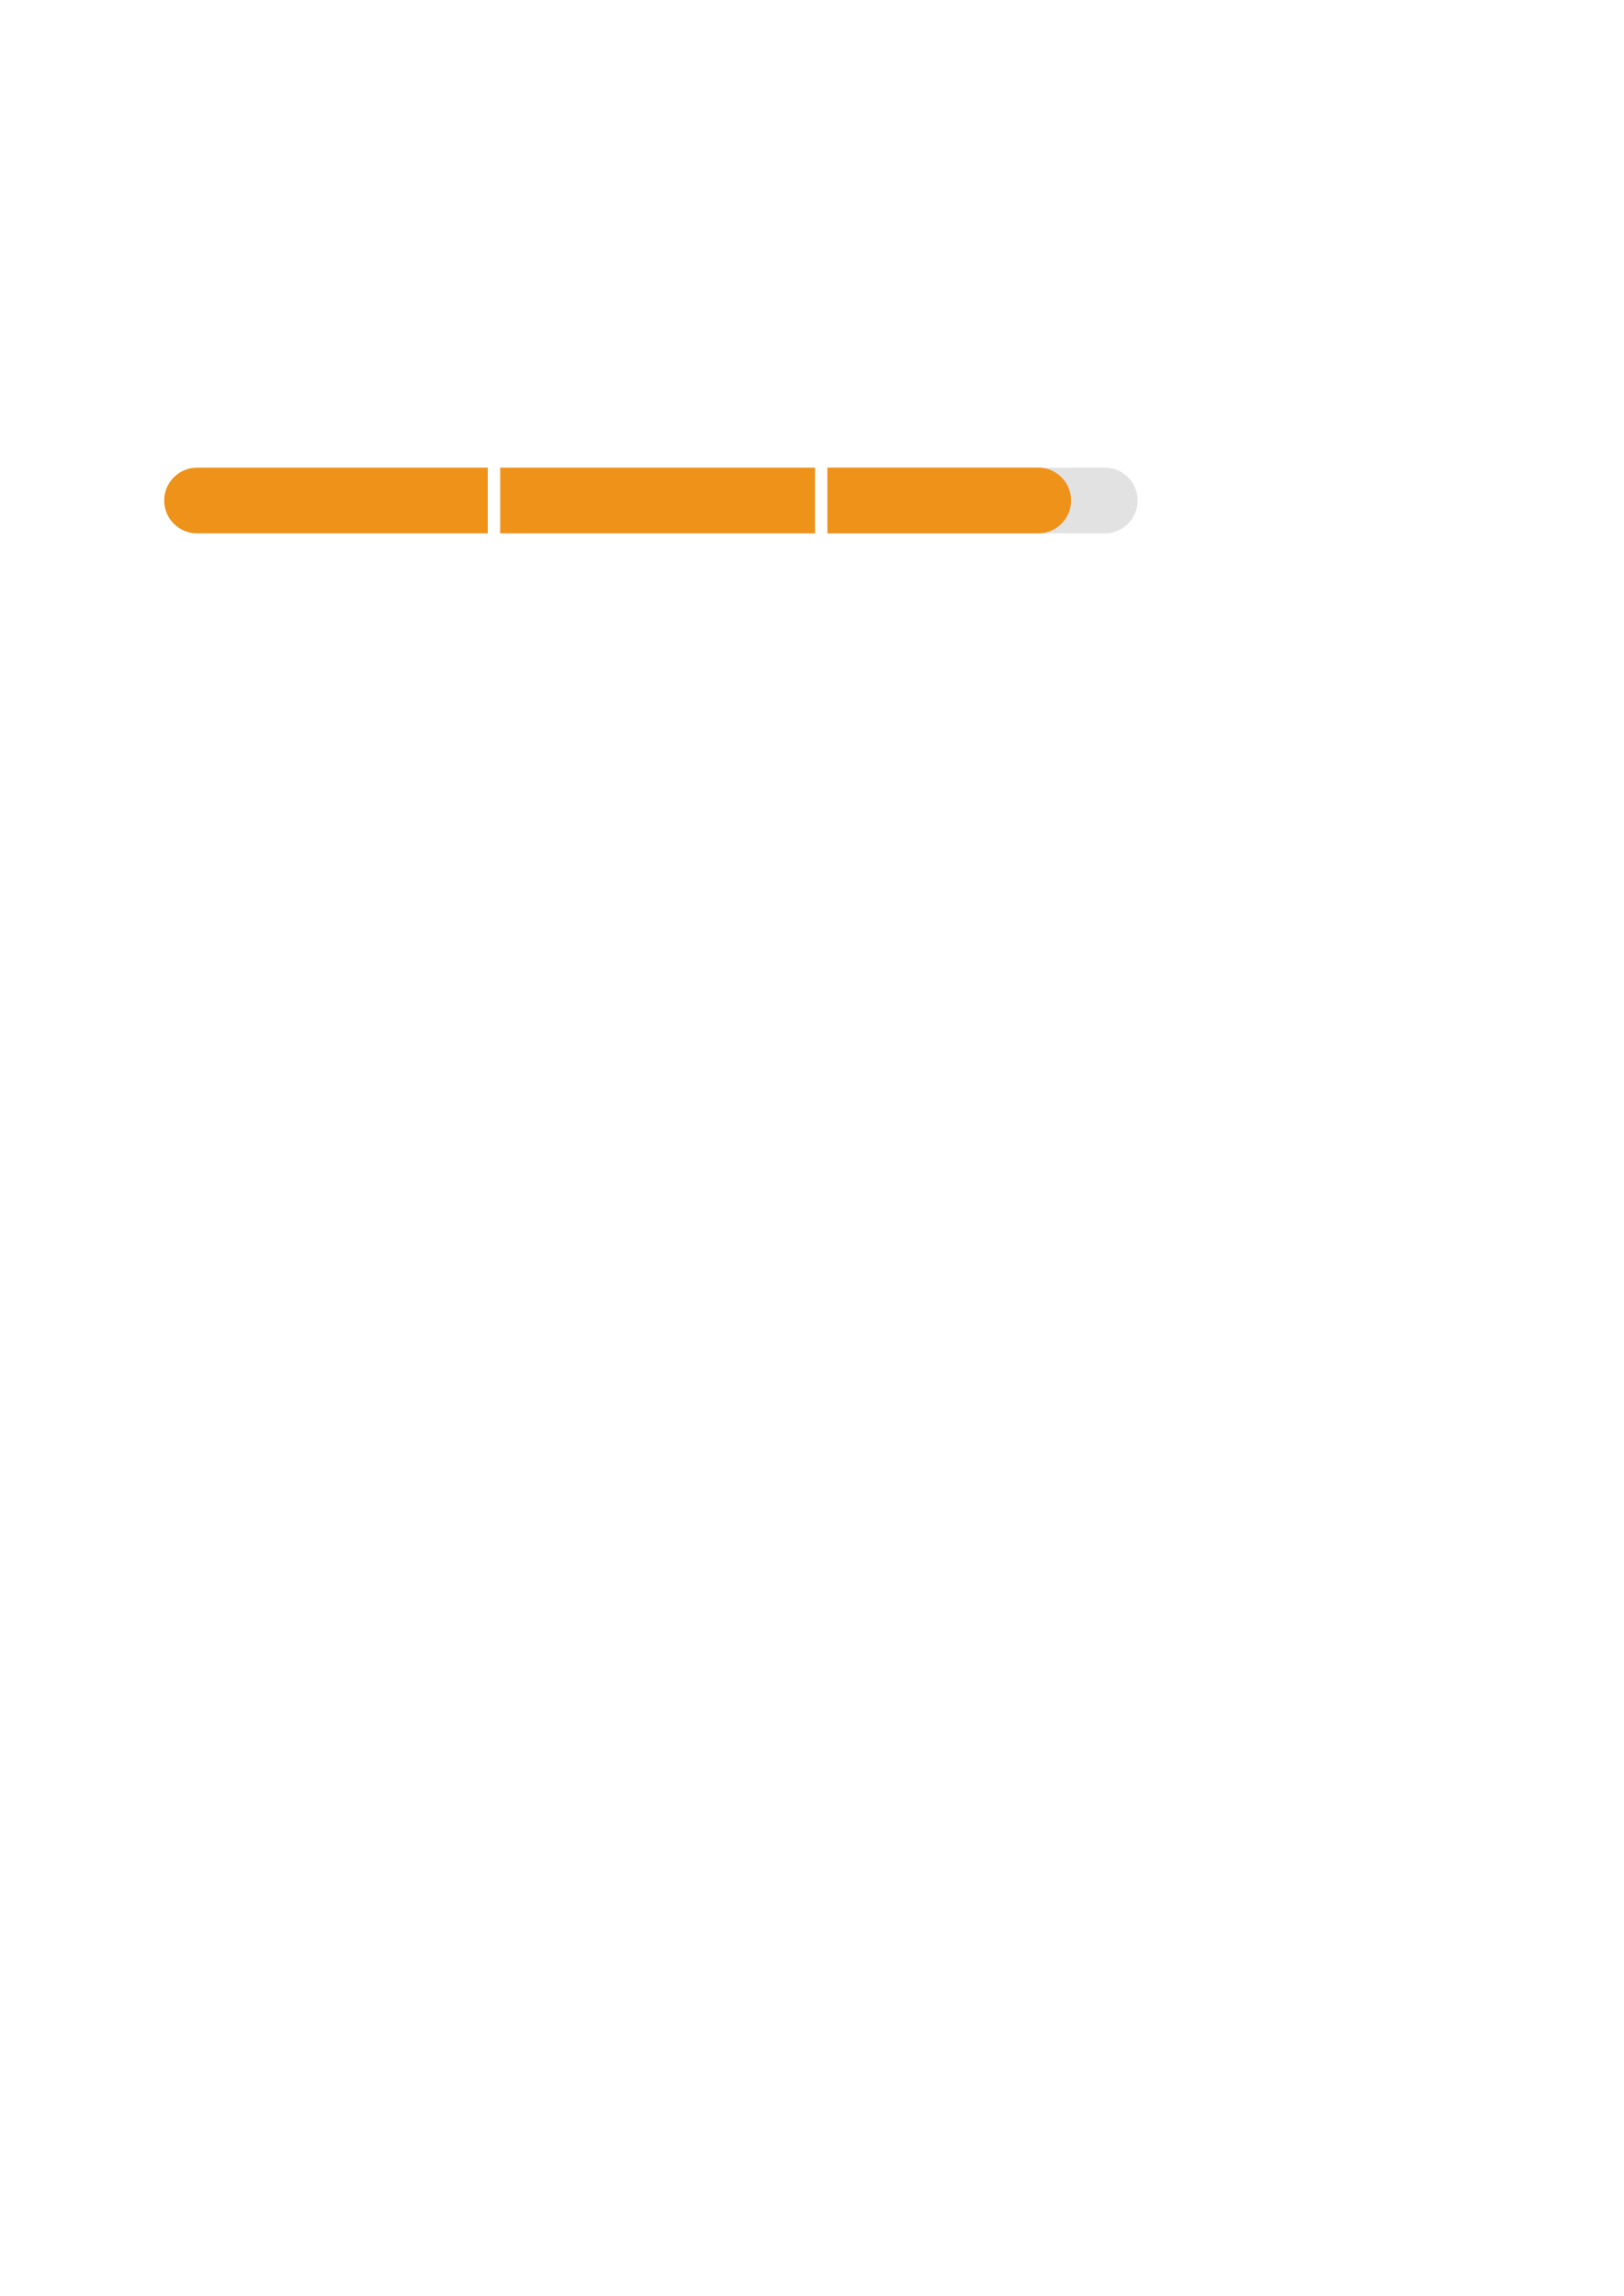
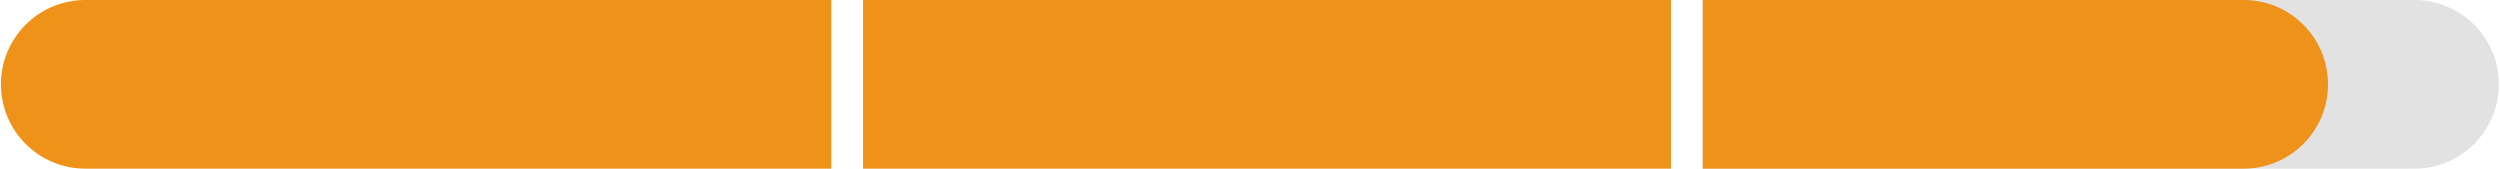
- <svg xmlns="http://www.w3.org/2000/svg" width="210mm" height="297mm" version="1.1" viewBox="0 0 210 297">
-   <g fill-rule="evenodd" stroke-width="0">
-     <path d="m107.01 60.493v8.5h35.88a4.25 4.25 0 1 0 0-8.5z" fill="#e2e2e2" style="paint-order:markers fill stroke" />
-     <path d="m107.01 60.493v8.5h27.269a4.25 4.25 0 1 0 0-8.5zm-42.322 0v8.5h40.723v-8.5zm-39.203 0a4.25 4.25 0 1 0 0 8.5h37.602v-8.5z" fill="#ee9219" style="paint-order:markers fill stroke" />
+ <svg xmlns="http://www.w3.org/2000/svg" width="126.01mm" height="8.501mm" version="1.1" viewBox="0 0 126.01 8.501">
+   <g transform="translate(132.72 -141.9)" fill-rule="evenodd" stroke-width="0">
+     <path d="m-46.898 141.9v8.5h35.88a4.25 4.25 0 1 0 0-8.5z" fill="#e2e2e2" style="paint-order:markers fill stroke" />
+     <path d="m-46.898 141.9v8.5h27.269a4.25 4.25 0 1 0 0-8.5zm-42.322 0v8.5h40.723v-8.5zm-39.203 0a4.25 4.25 0 1 0 0 8.5h37.602v-8.5z" fill="#ee9219" style="paint-order:markers fill stroke" />
  </g>
</svg>
